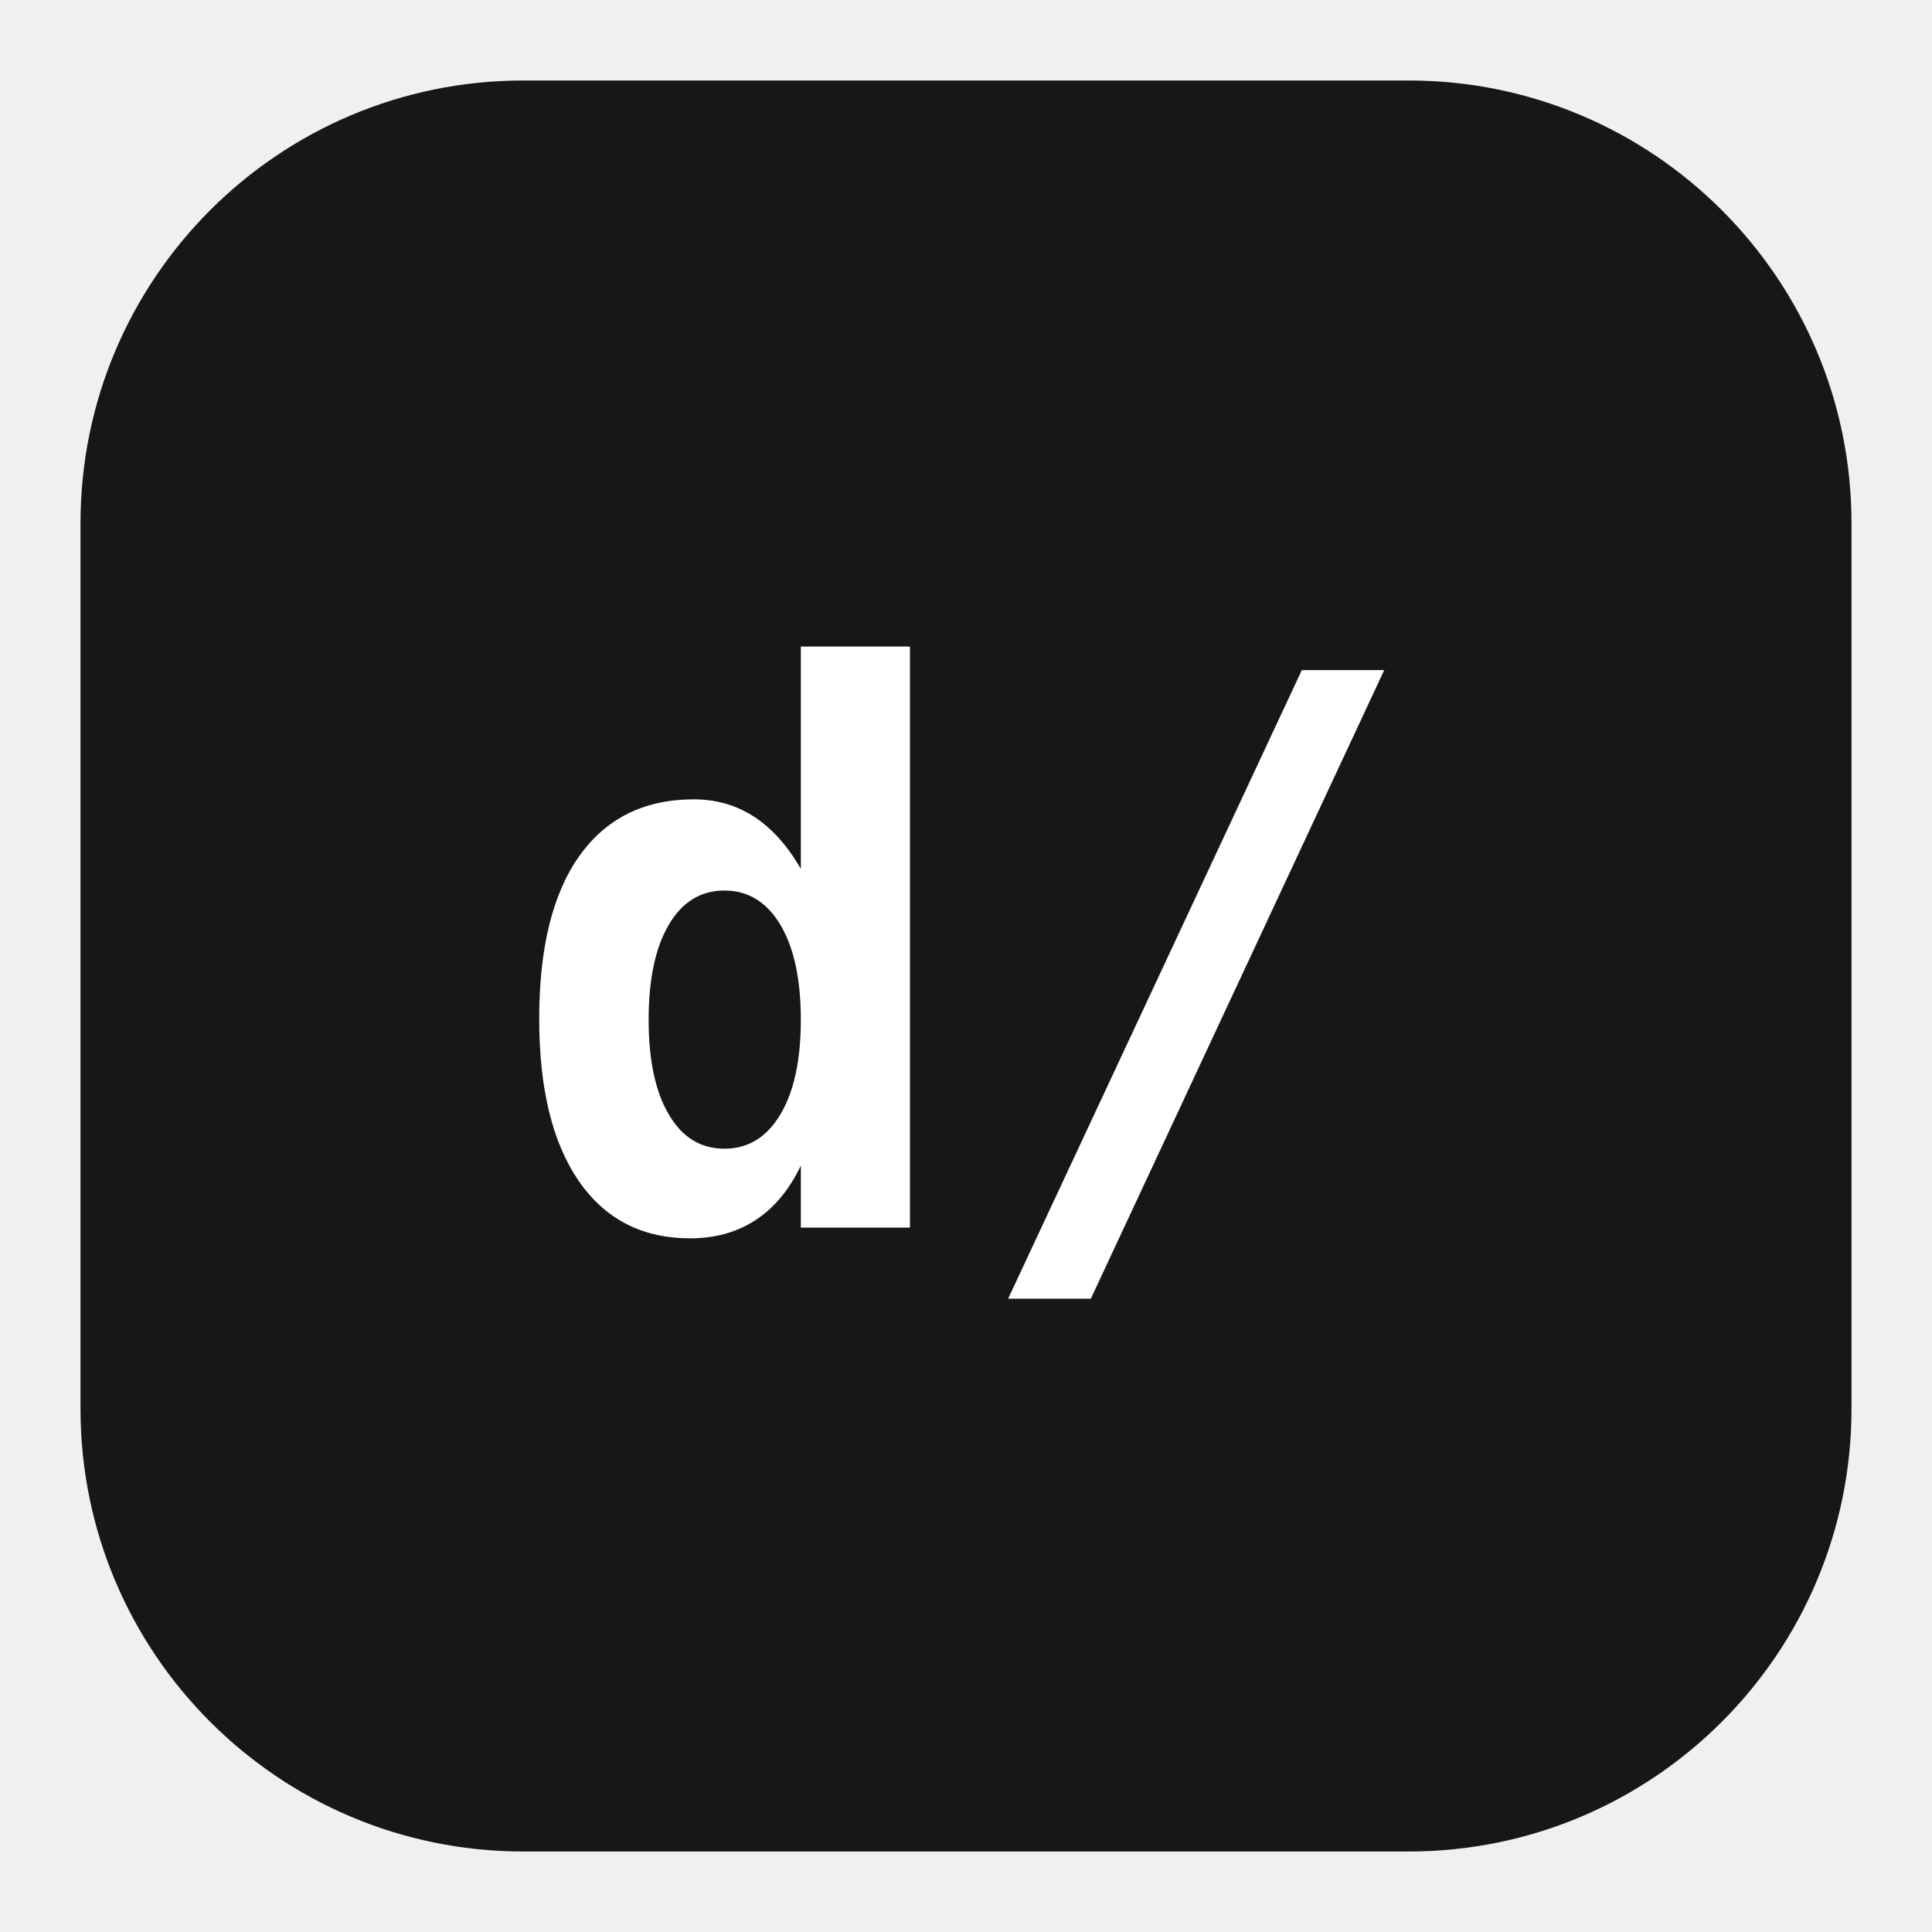
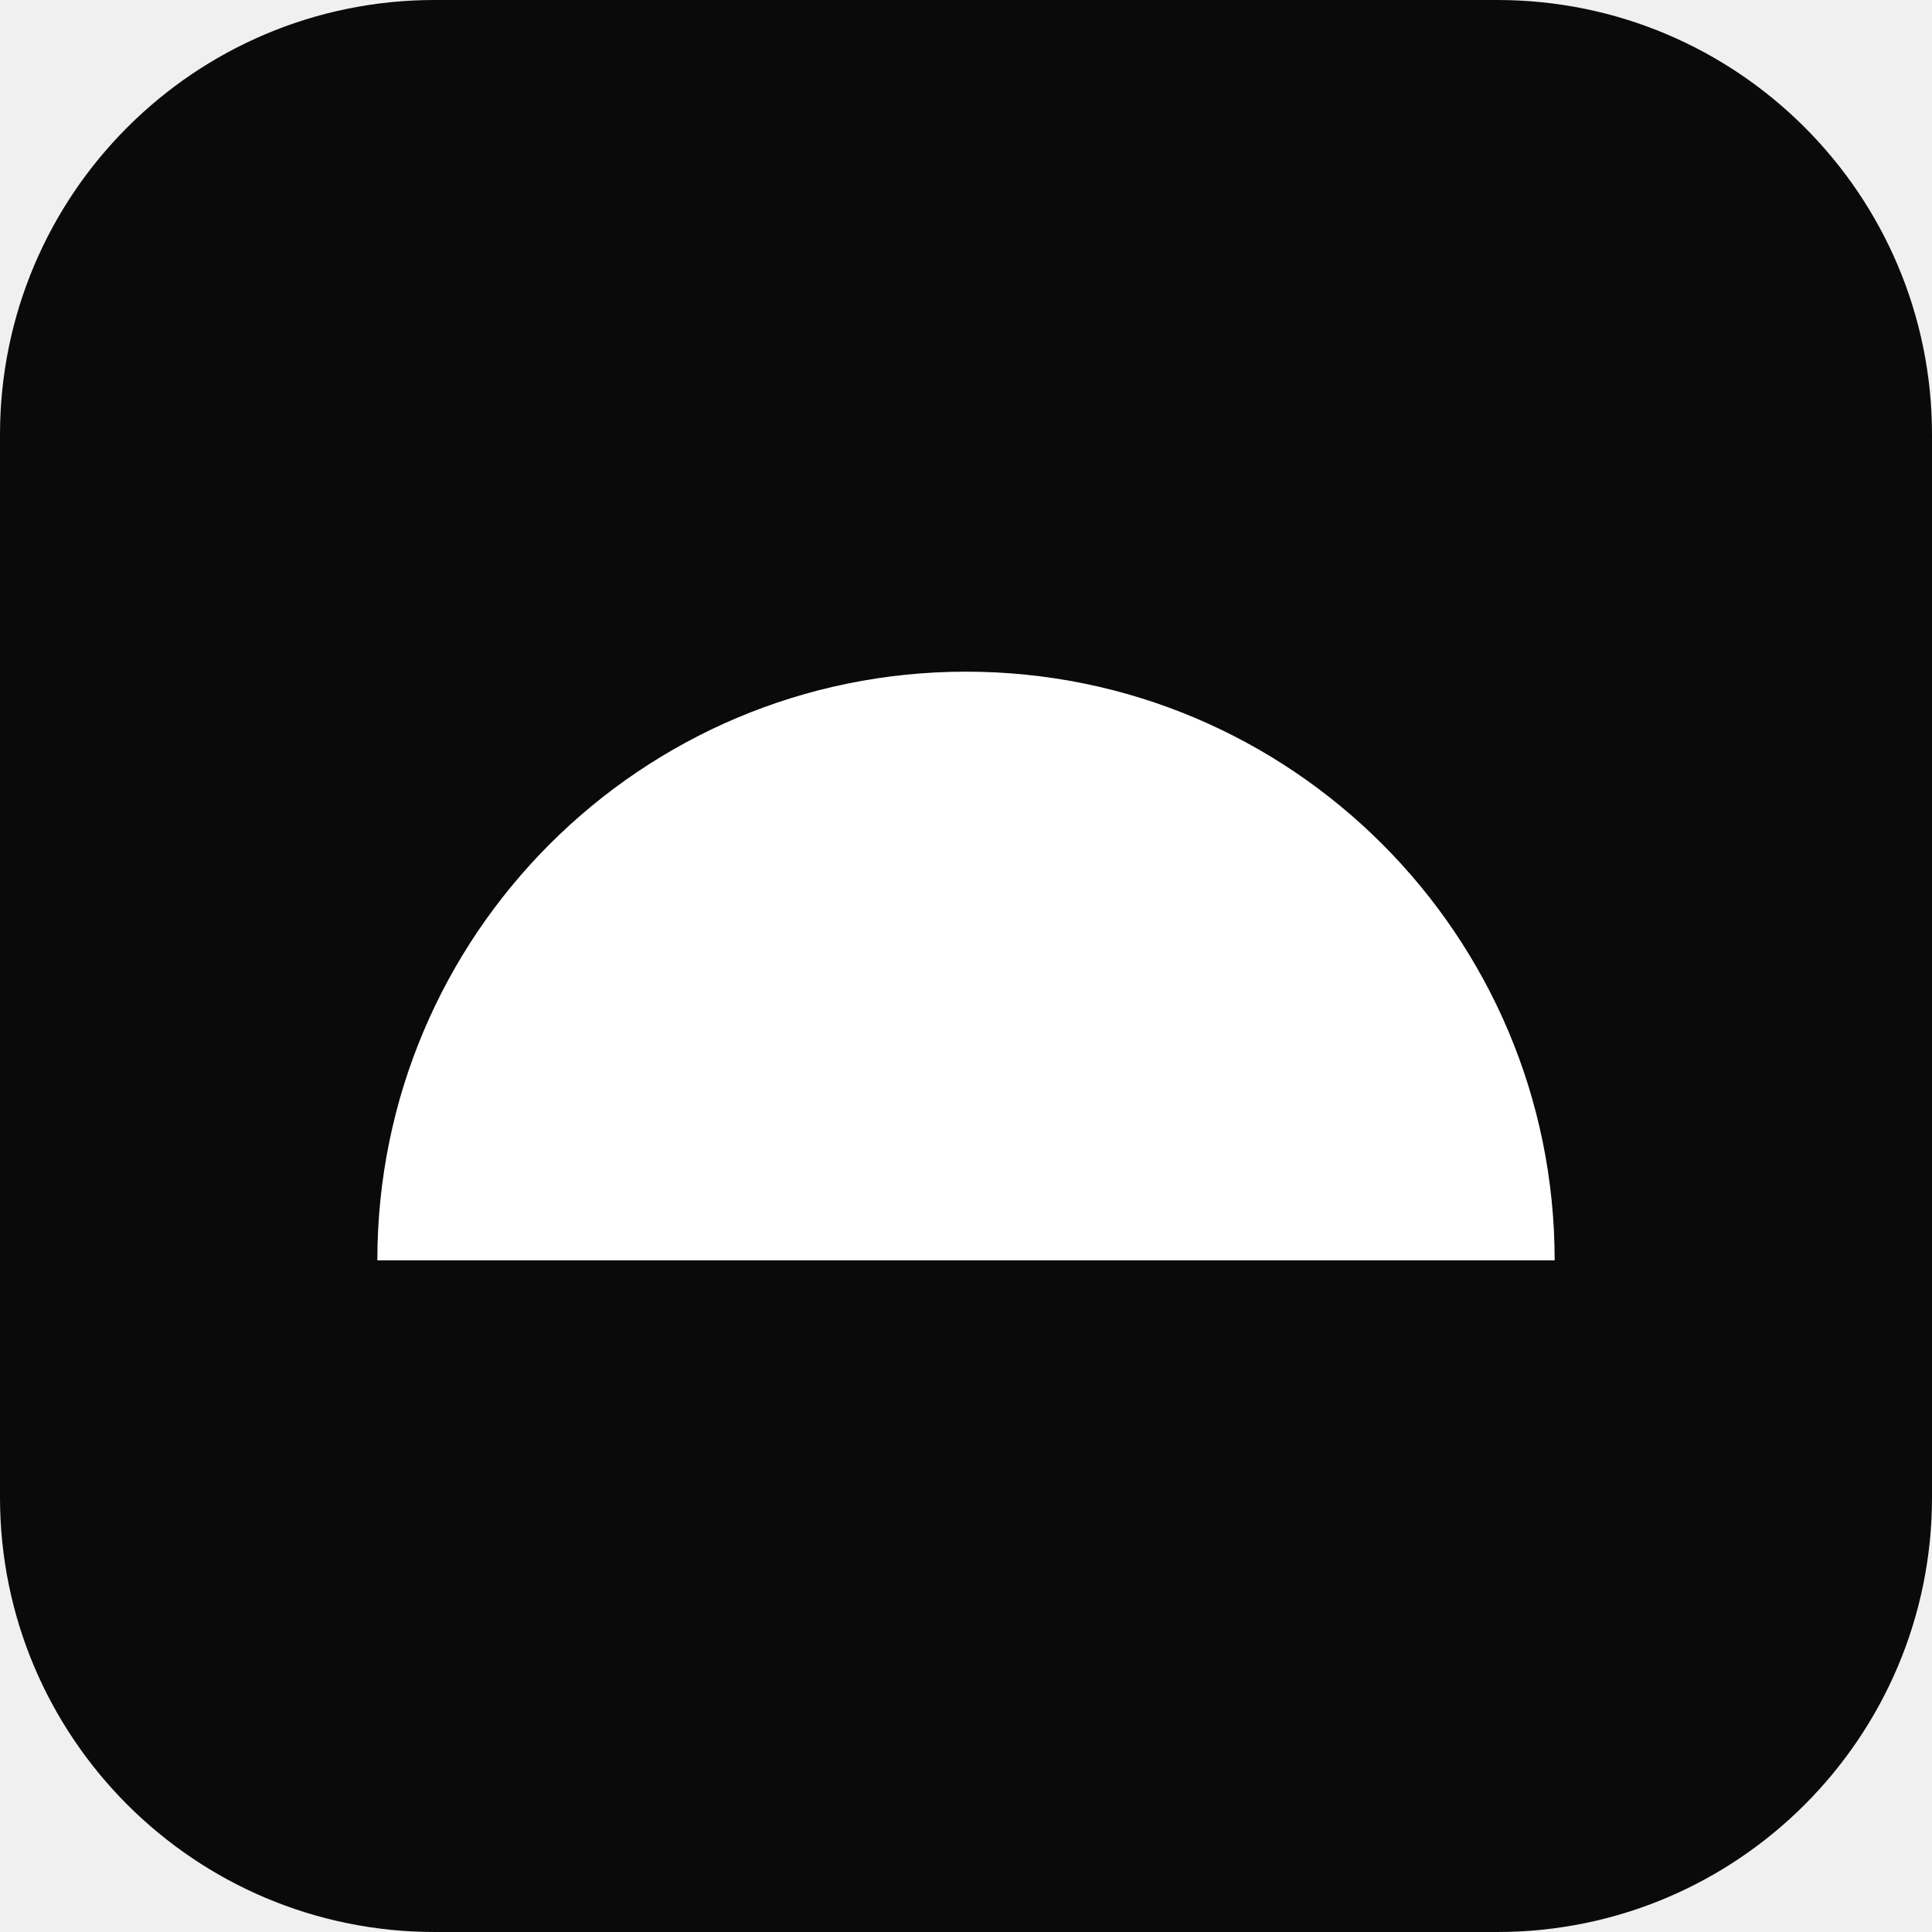
- <svg xmlns="http://www.w3.org/2000/svg" width="96" height="96" viewBox="0 0 96 96">
-   <rect x="4" y="4" width="88" height="88" rx="22" fill="#171717" />
-   <text x="48" y="61" text-anchor="middle" font-family="ui-monospace,Menlo,monospace" font-size="38" font-weight="700" fill="#fff">d/</text>
+ <svg xmlns="http://www.w3.org/2000/svg" viewBox="0 0 64 64">
+   <style>rect{fill:#0a0a0a}g{color:#ffffff}@media (prefers-color-scheme:dark){rect{fill:#ffffff}g{color:#0a0a0a}}</style>
+   <rect width="64" height="64" rx="14.4" />
+   <g transform="translate(11.2 11.2) scale(.65)">
+     <path fill="currentColor" d="M2 47.0A30 30 0 0 1 62 47.0Z" />
+   </g>
</svg>
